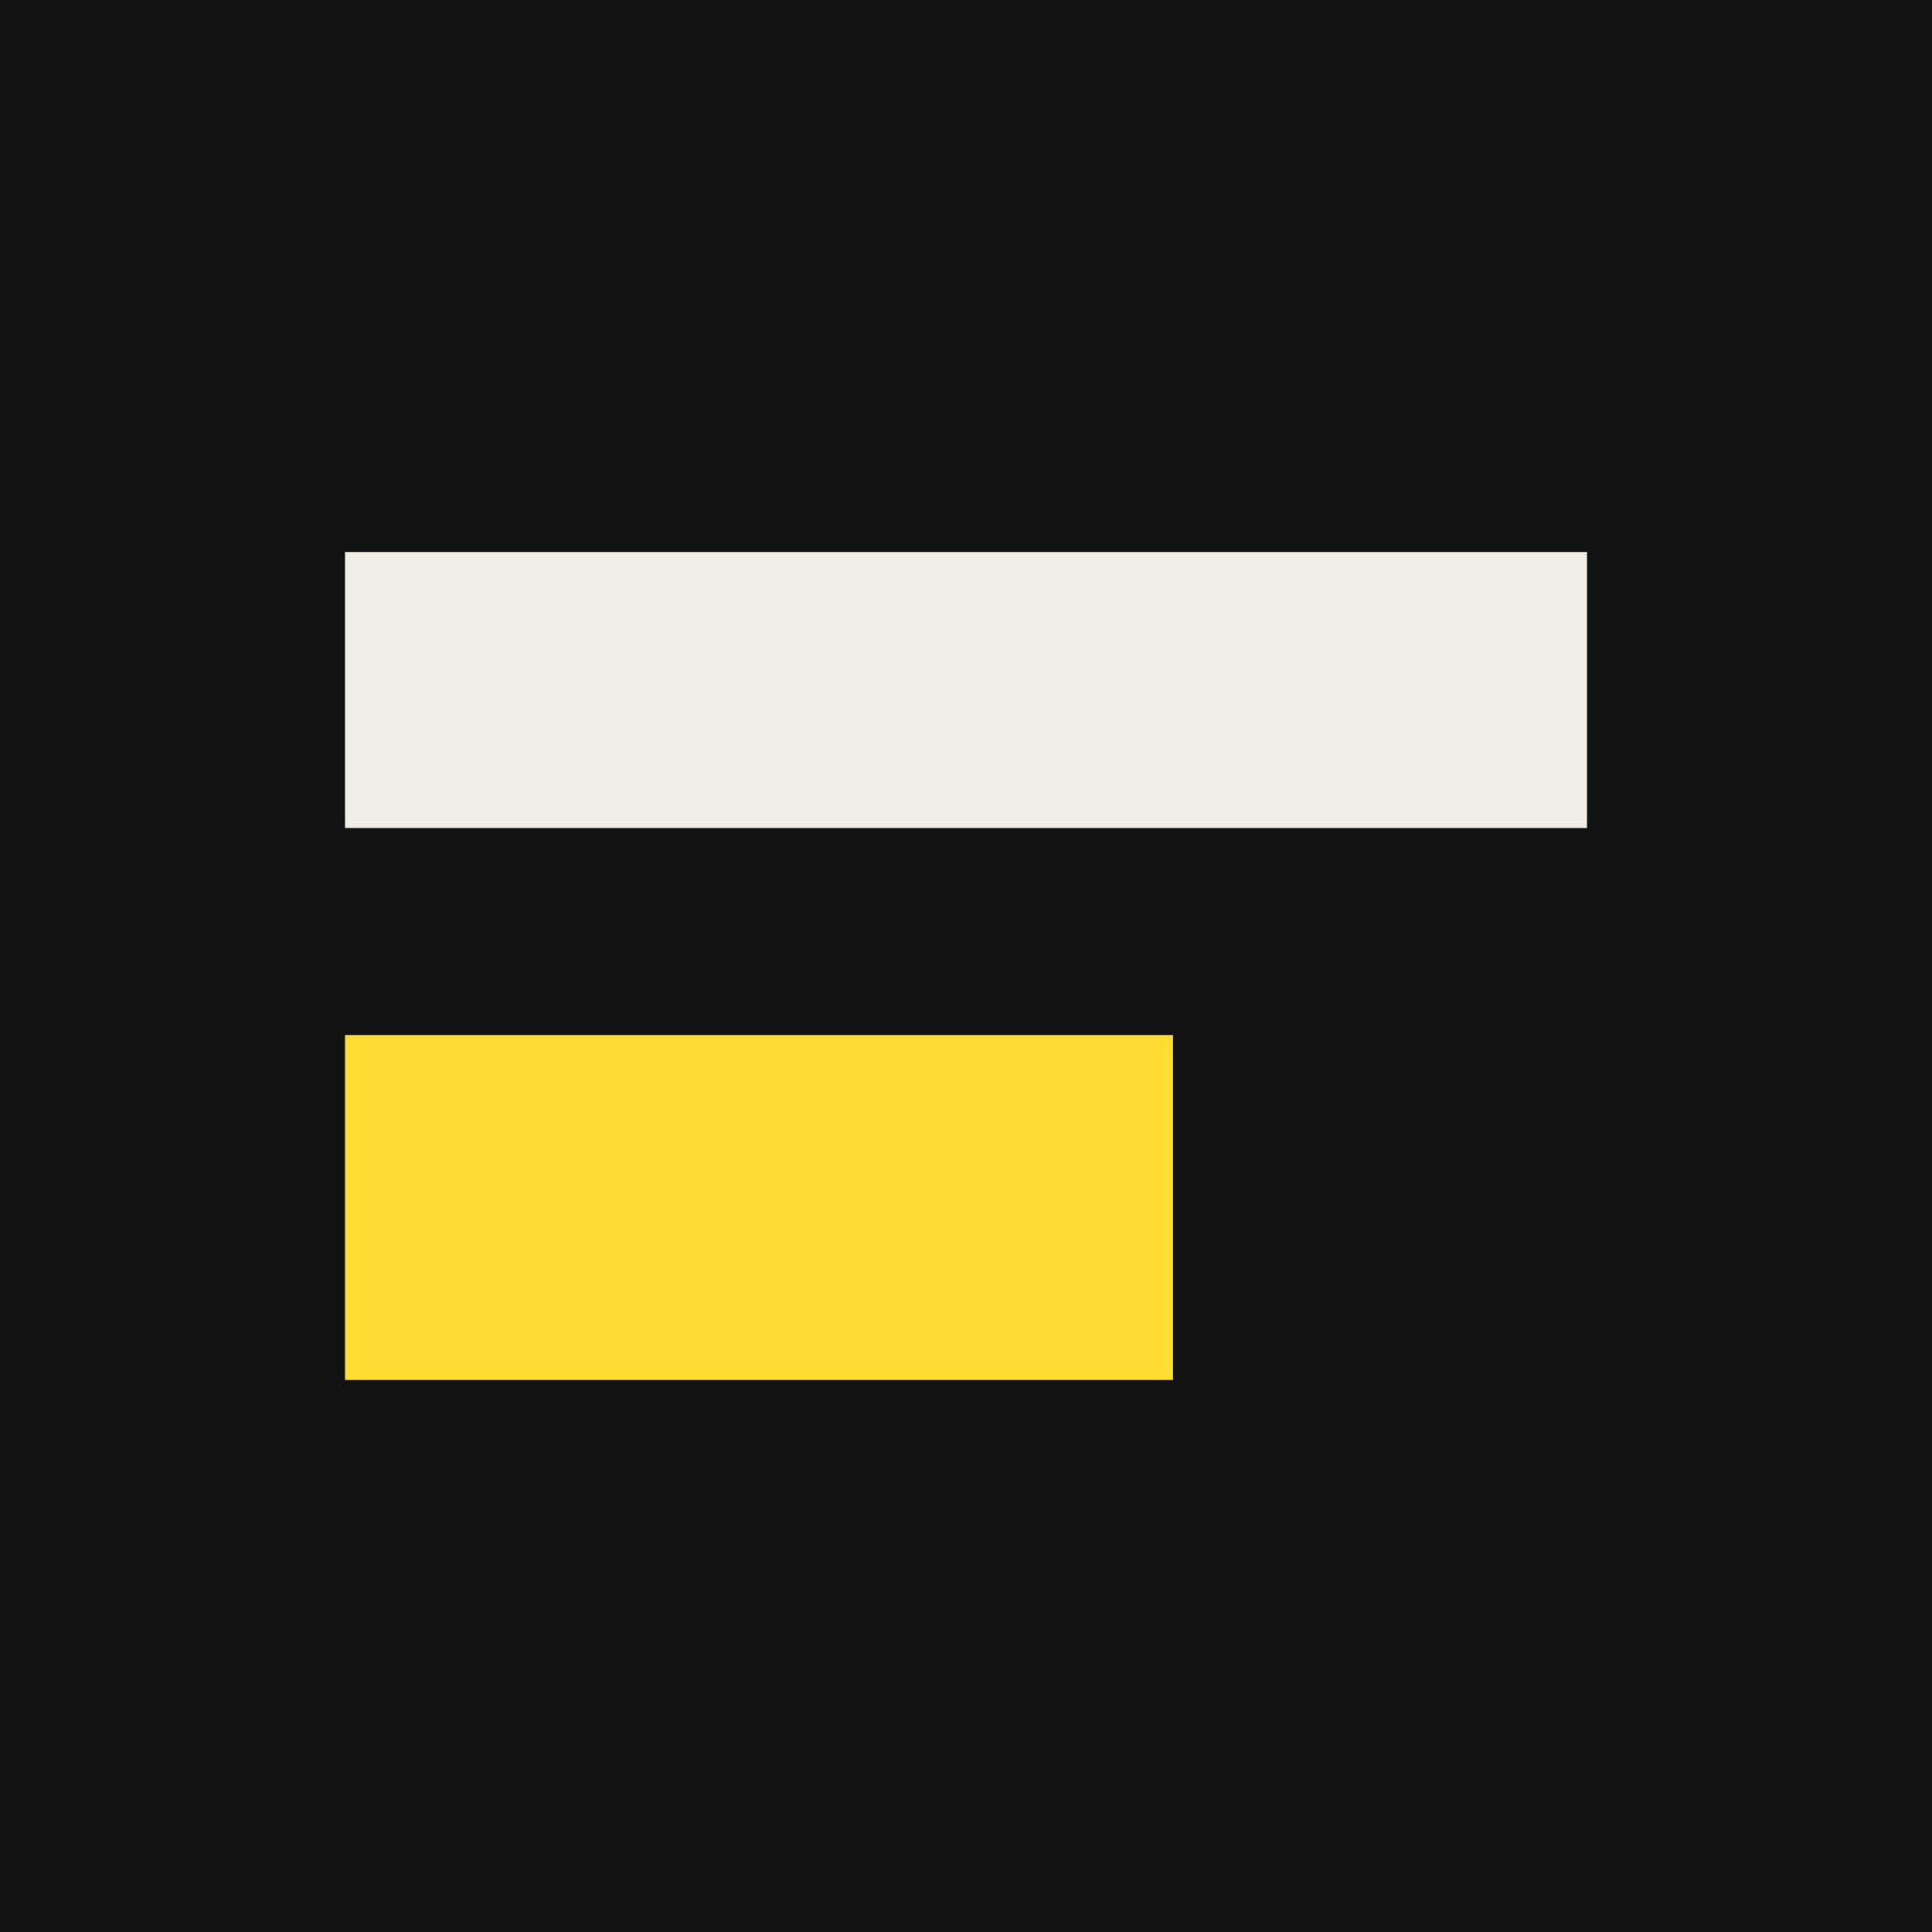
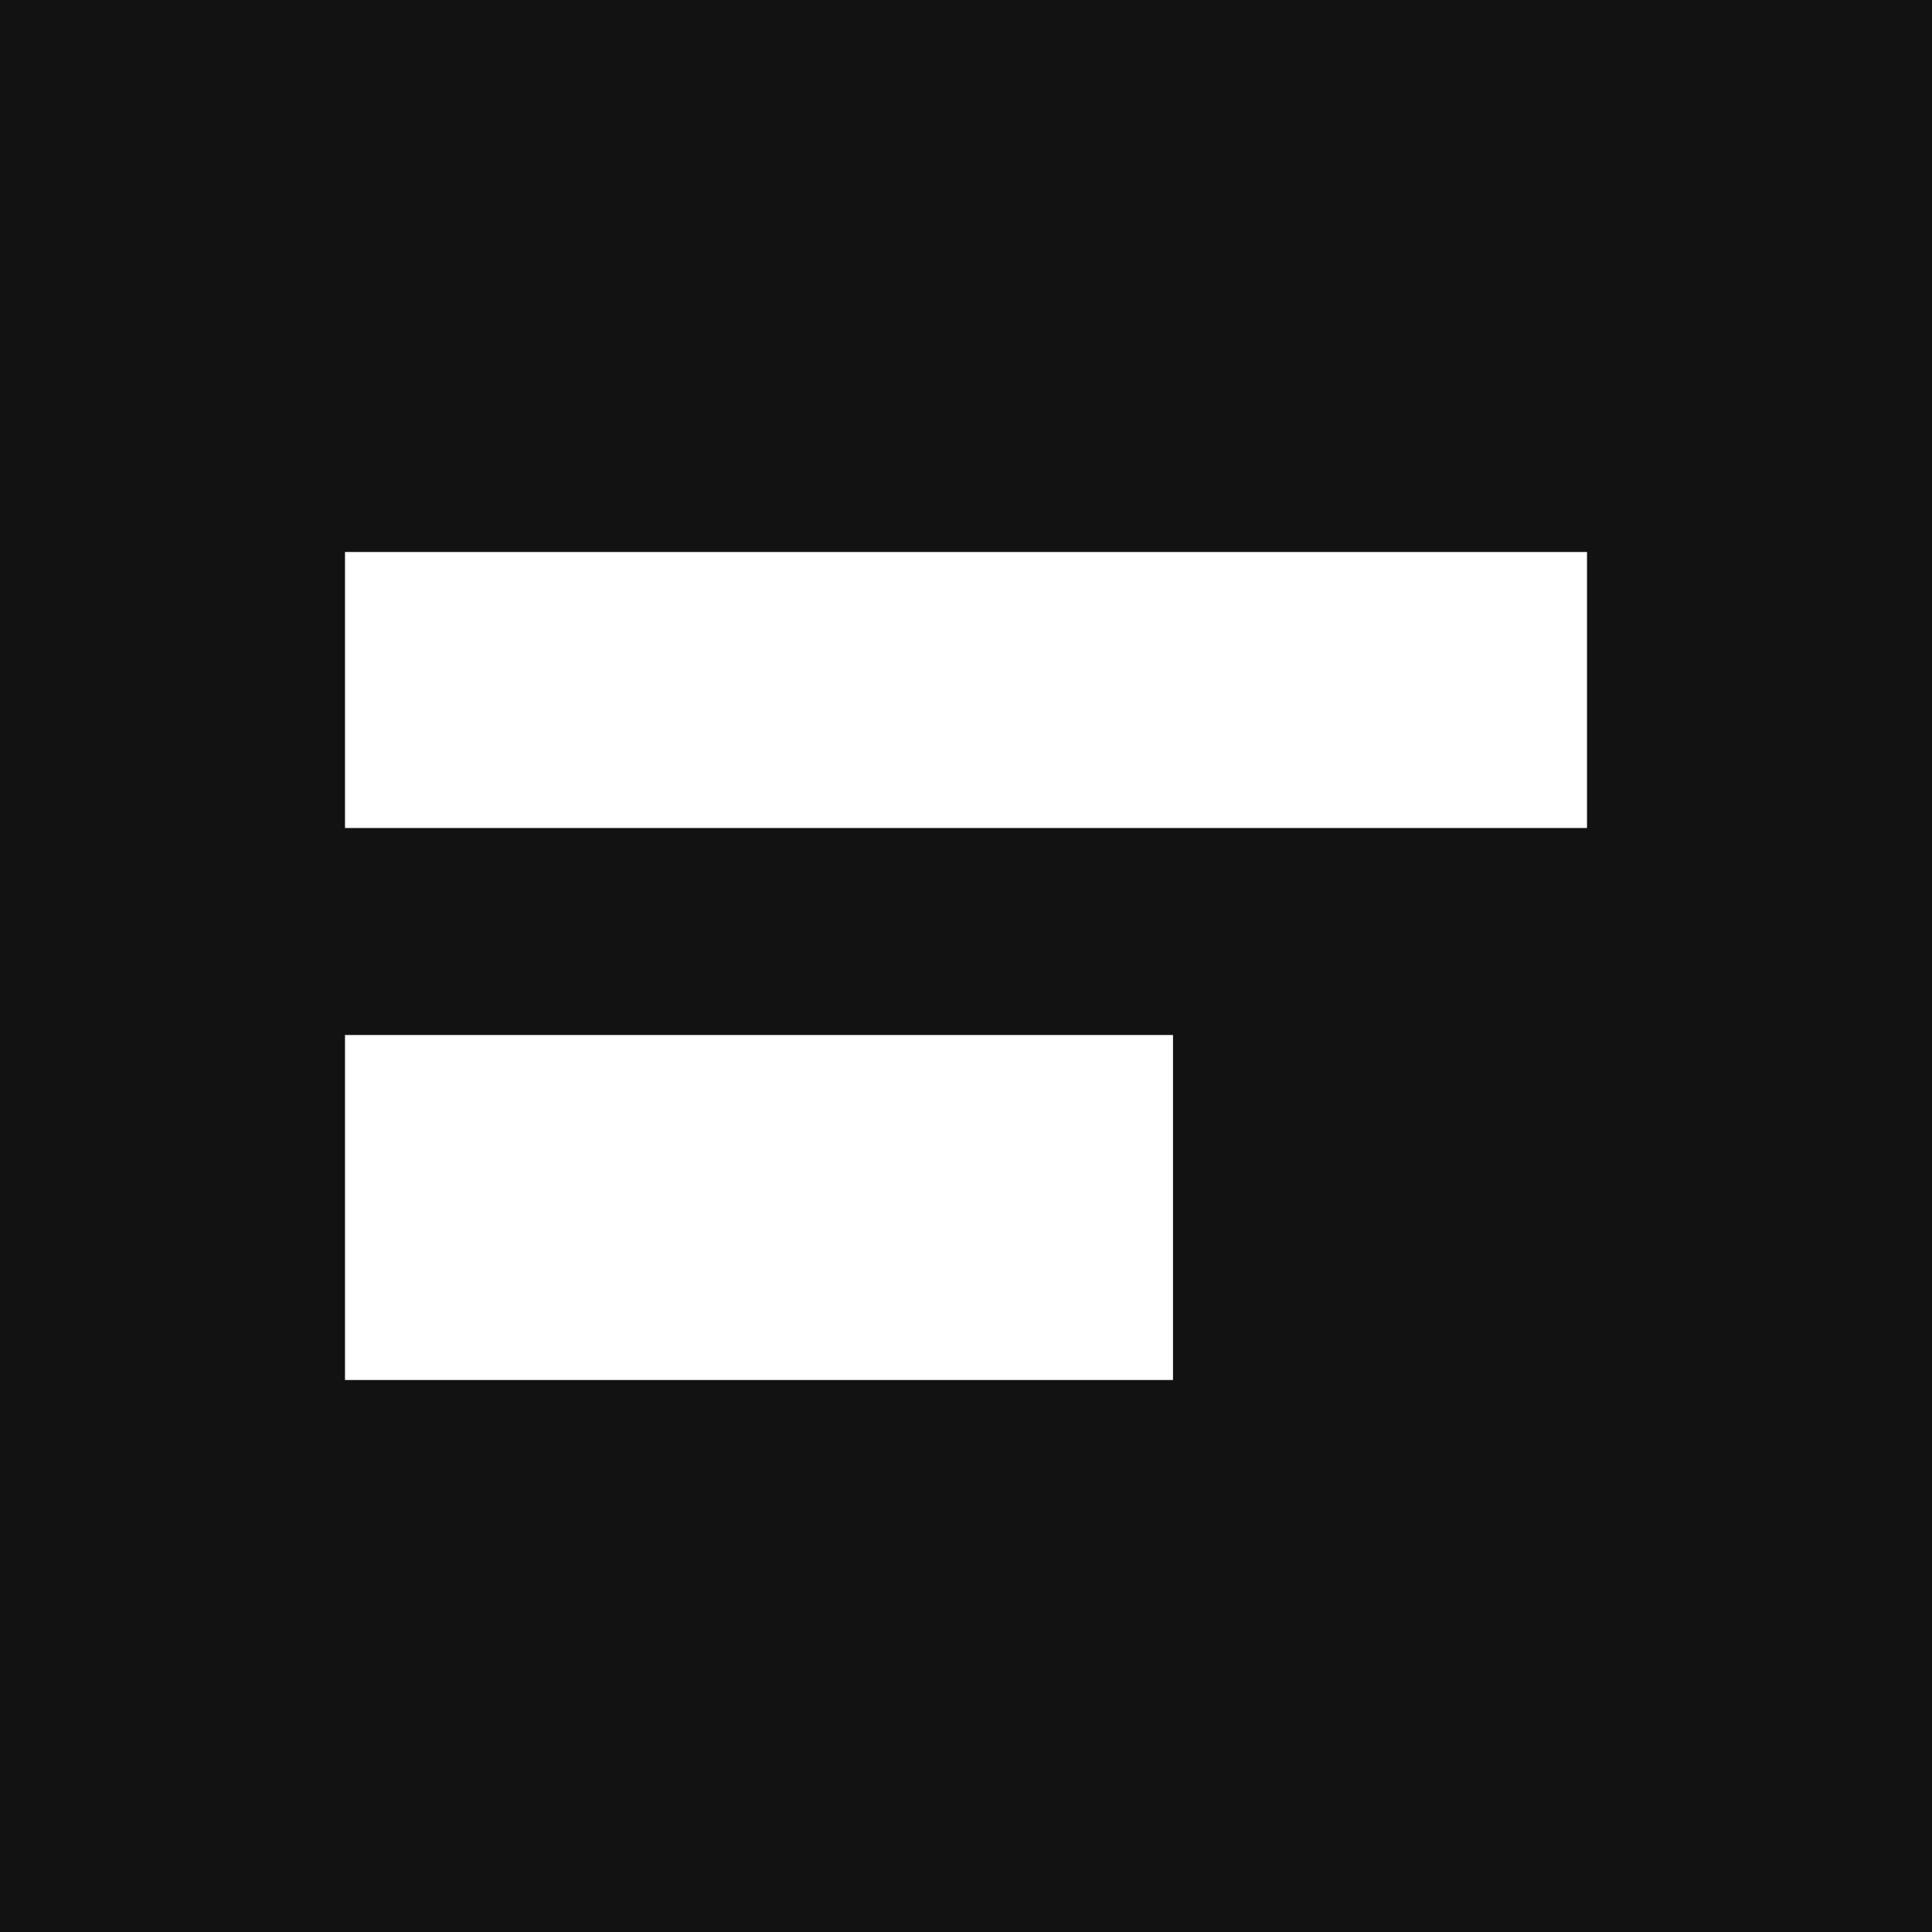
<svg xmlns="http://www.w3.org/2000/svg" viewBox="0 0 28 28">
  <rect width="28" height="28" fill="#121212" />
-   <rect x="5" y="8" width="18" height="4" fill="#f1eee6" />
-   <rect x="5" y="15" width="12" height="5" fill="#ffdd33" />
+   <rect x="5" y="8" width="18" height="4" fill="#ffffff" />
+   <rect x="5" y="15" width="12" height="5" fill="#ffffff" />
</svg>
